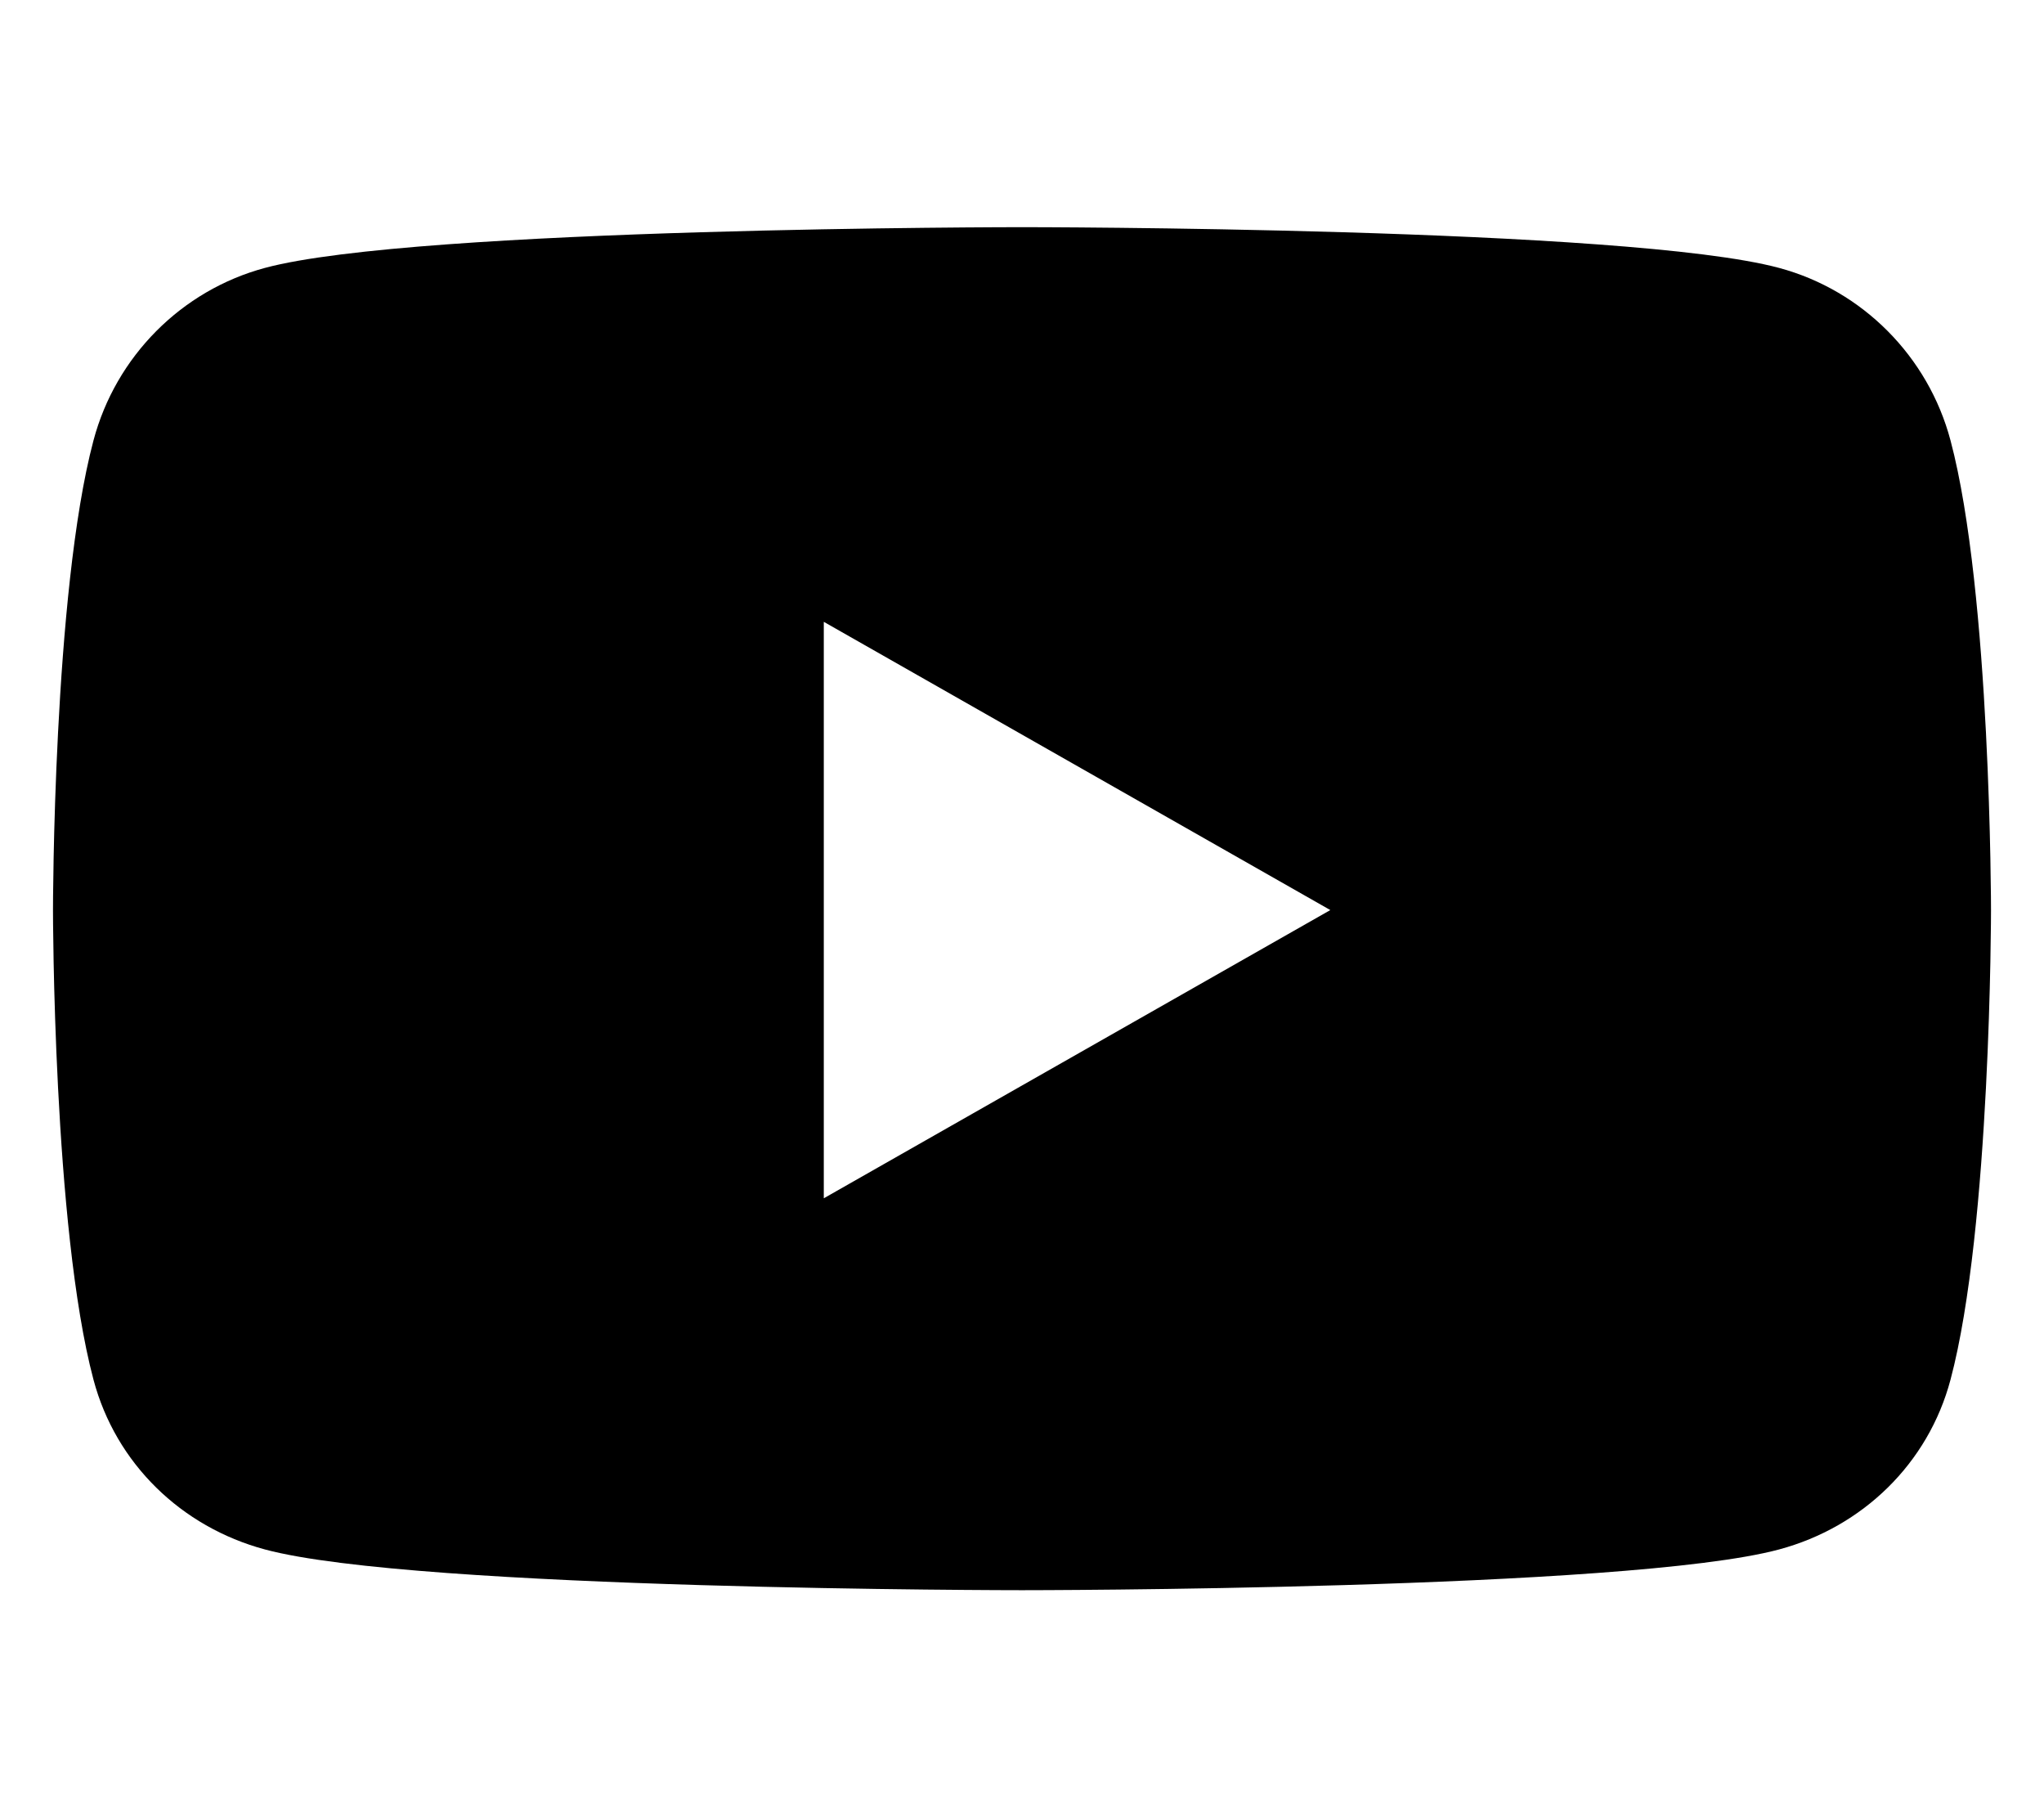
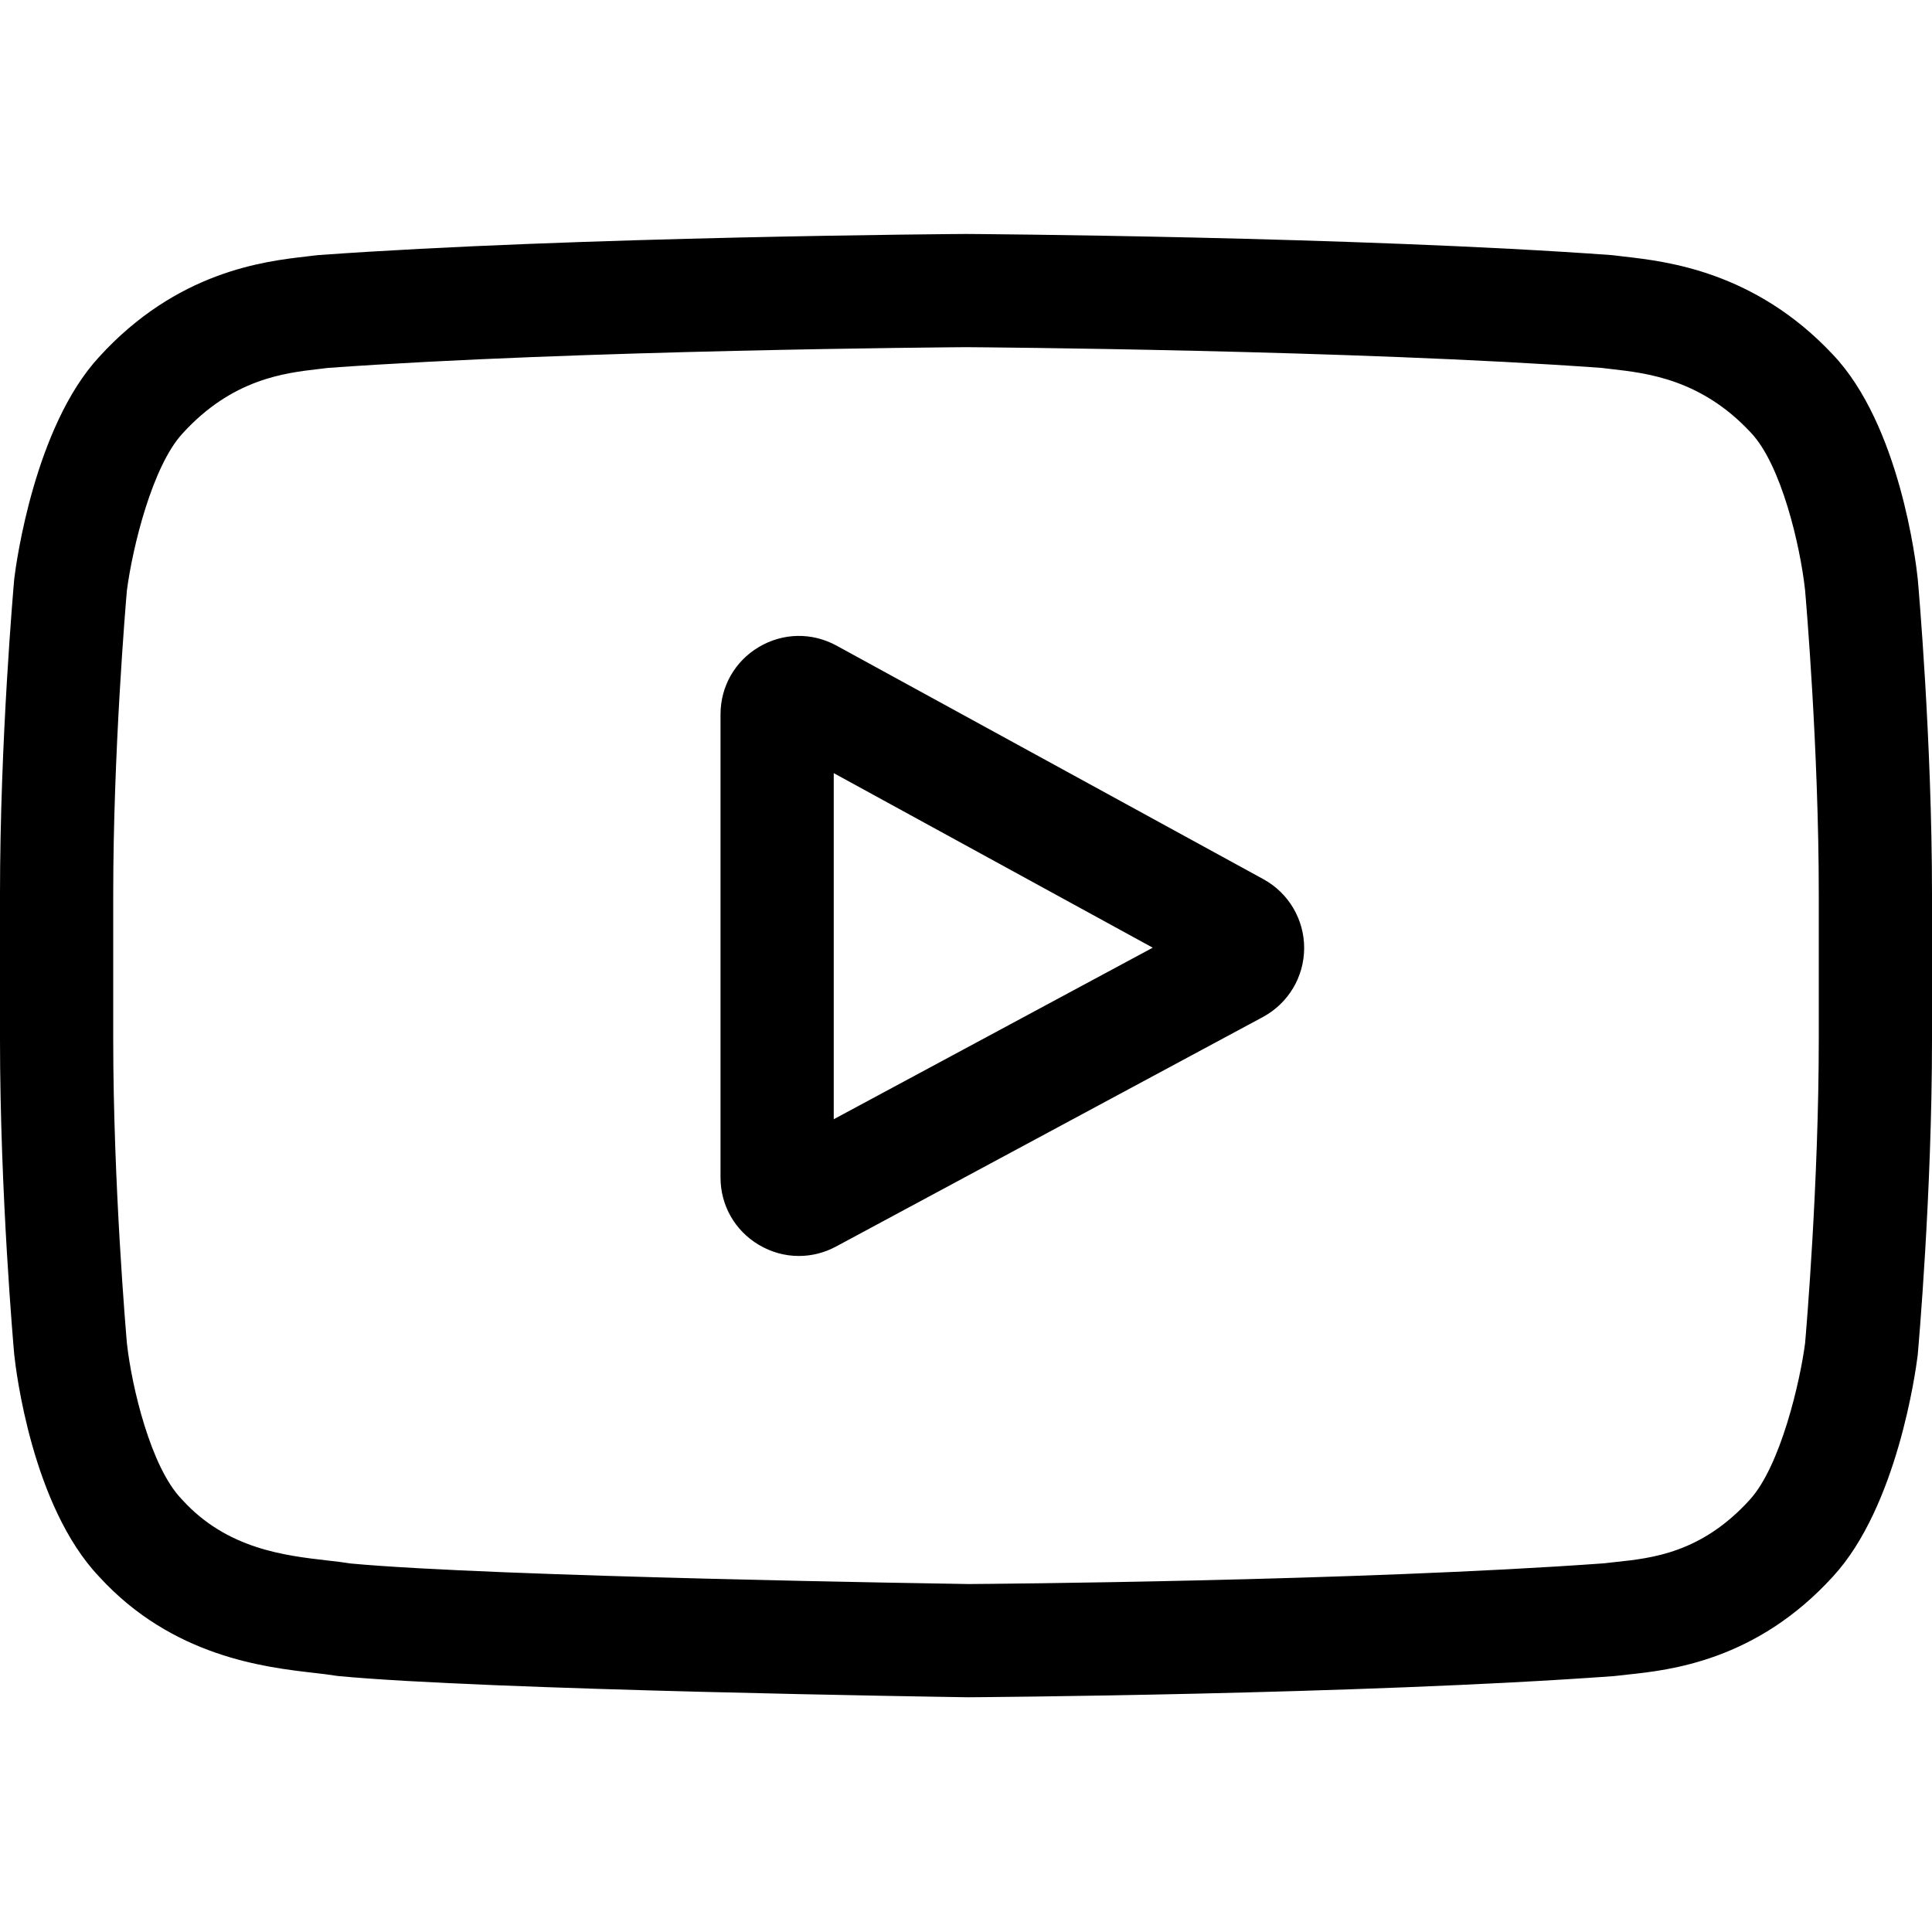
- <svg xmlns="http://www.w3.org/2000/svg" aria-hidden="true" class="svg-inline--fa fa-youtube fa-w-18" data-icon="youtube" data-prefix="fab" focusable="false" role="img" viewBox="0 0 576 512">
-   <path fill="currentColor" d="M549.655 124.083c-6.281-23.65-24.787-42.276-48.284-48.597C458.781 64 288 64 288 64S117.22 64 74.629 75.486c-23.497 6.322-42.003 24.947-48.284 48.597-11.412 42.867-11.412 132.305-11.412 132.305s0 89.438 11.412 132.305c6.281 23.65 24.787 41.5 48.284 47.821C117.22 448 288 448 288 448s170.78 0 213.371-11.486c23.497-6.321 42.003-24.171 48.284-47.821 11.412-42.867 11.412-132.305 11.412-132.305s0-89.438-11.412-132.305zm-317.51 213.508V175.185l142.739 81.205-142.739 81.201z" />
+ <svg xmlns="http://www.w3.org/2000/svg" viewBox="0 -62 512.002 512">
+   <path d="m334.809 170.992-113.113-61.891c-6.504-3.559-14.191-3.426-20.566.352-6.379 3.781-10.184 10.461-10.184 17.875v122.719c0 7.379 3.781 14.047 10.117 17.832 3.309 1.977 6.977 2.969 10.652 2.969 3.367 0 6.742-.832 9.848-2.504l113.117-60.824c6.715-3.613 10.906-10.594 10.938-18.223.027-7.629-4.113-14.641-10.809-18.305zm-113.859 63.617v-91.719l84.539 46.258zm0 0" />
+   <path d="m508.234 91.527-.023-.234c-.434-4.121-4.75-40.777-22.57-59.422-20.598-21.93-43.949-24.594-55.18-25.871-.93-.105-1.781-.203-2.543-.305l-.895-.094c-67.688-4.922-169.91-5.594-170.934-5.598l-.09-.004-.09.004c-1.023.004-103.246.676-171.543 5.598l-.902.094c-.727.098-1.527.188-2.398.289-11.102 1.281-34.203 3.949-54.859 26.672-16.973 18.445-21.879 54.316-22.383 58.348l-.059.523c-.152 1.715-3.766 42.539-3.766 83.523v38.312c0 40.984 3.613 81.809 3.766 83.527l.027.258c.434 4.055 4.746 40.039 22.484 58.691 19.367 21.195 43.855 24 57.027 25.508 2.082.238 3.875.441 5.098.656l1.184.164c39.082 3.719 161.617 5.551 166.812 5.625l.156.004.156-.004c1.023-.004 103.242-.676 170.93-5.598l.895-.094c.855-.113 1.816-.215 2.871-.324 11.039-1.172 34.016-3.605 54.387-26.02 16.973-18.449 21.883-54.32 22.383-58.348l.059-.523c.152-1.719 3.77-42.539 3.77-83.523v-38.312c-.004-40.984-3.617-81.805-3.77-83.523zm-26.238 121.836c0 37.934-3.312 77-3.625 80.586-1.273 9.879-6.449 32.574-14.719 41.562-12.75 14.027-25.848 15.418-35.41 16.43-1.156.121-2.227.238-3.195.359-65.469 4.734-163.832 5.461-168.363 5.488-5.082-.074-125.824-1.922-163.715-5.441-1.941-.316-4.039-.559-6.25-.809-11.215-1.285-26.566-3.043-38.371-16.027l-.277-.297c-8.125-8.465-13.152-29.688-14.43-41.148-.238-2.711-3.637-42.238-3.637-80.703v-38.312c0-37.891 3.305-76.914 3.625-80.574 1.52-11.637 6.793-32.957 14.719-41.574 13.141-14.453 26.996-16.055 36.16-17.113.875-.102 1.691-.195 2.445-.293 66.422-4.758 165.492-5.465 169.047-5.492 3.555.023 102.59.734 168.422 5.492.809.102 1.691.203 2.641.312 9.426 1.074 23.672 2.699 36.746 16.645l.121.129c8.125 8.465 13.152 30.059 14.43 41.75.227 2.559 3.637 42.172 3.637 80.719zm0 0" />
</svg>
